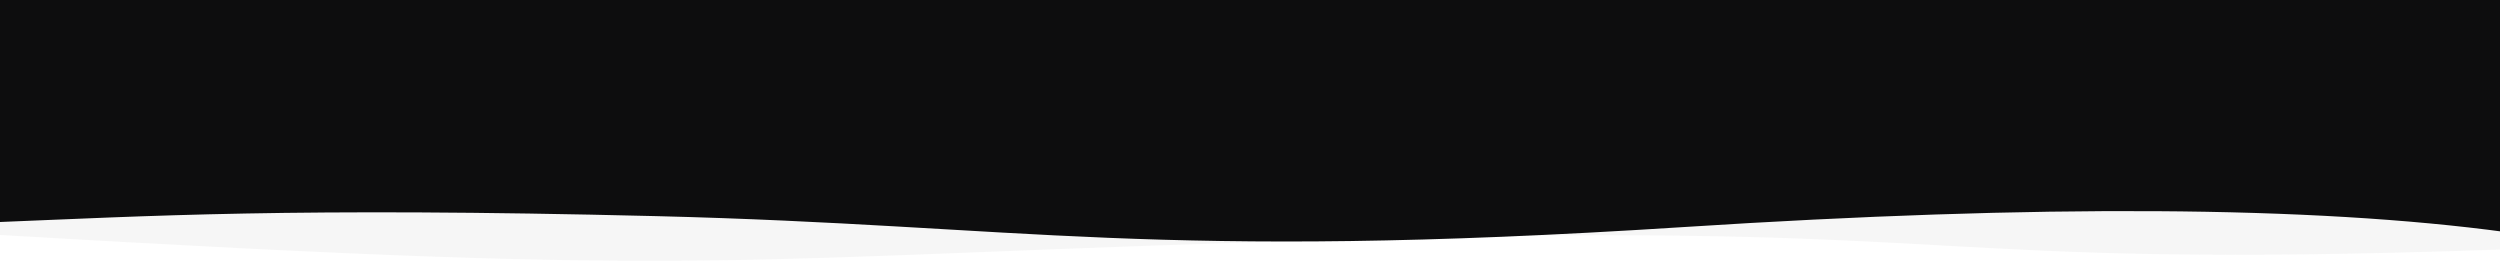
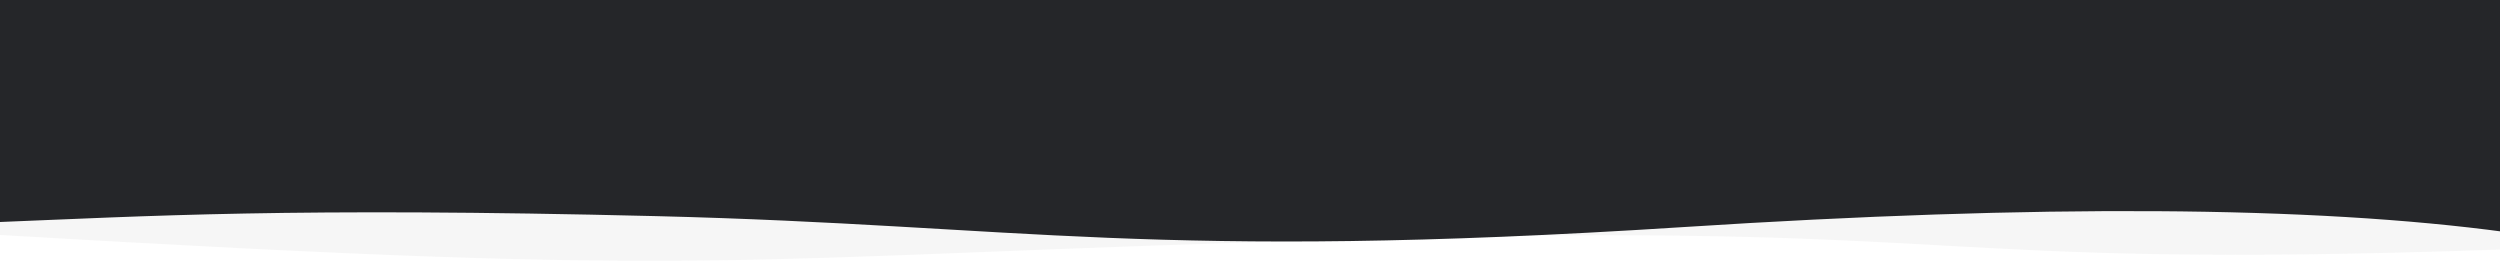
<svg xmlns="http://www.w3.org/2000/svg" width="1294px" height="140px" viewBox="0 0 1294 140" version="1.1">
  <defs>
    <radialGradient cx="116.708%" cy="110.133%" fx="116.708%" fy="110.133%" r="147.8%" gradientTransform="translate(1.167079,1.101332),scale(0.09608,1),rotate(-174.5802),translate(-1.167079,-1.101332)" id="radialGradient-1">
-       <stop stop-color="#494B51" offset="0%" />
-       <stop stop-color="#3D3F44" offset="2.913%" />
-       <stop stop-color="#313236" offset="4.505%" />
+       <stop stop-color="#252629" offset="0%" />
+       <stop stop-color="#252629" offset="2.913%" />
+       <stop stop-color="#252629" offset="4.505%" />
      <stop stop-color="#252629" offset="6.005%" />
-       <stop stop-color="#191A1C" offset="25.482%" />
-       <stop stop-color="#0D0D0E" offset="100%" />
+       <stop stop-color="#252629" offset="25.482%" />
+       <stop stop-color="#252629" offset="100%" />
    </radialGradient>
  </defs>
  <g id="Ressource" stroke="none" stroke-width="1" fill="none" fill-rule="evenodd">
    <g id="wave_header">
      <g id="Group-4-Copy" transform="translate(-5, 0)">
        <path d="M0,7.64775368e-15 L1300,0 C1299.844,26.657 1299.844,69.704 1300,129.143 C990.96,139.998 1034.967,114.449 701.503,123.932 C368.04,133.415 390.606,144.317 0,121.343 C1,88.126 1,47.679 0,7.64775368e-15 Z" id="Wave" fill="#C4C4C4" opacity="0.15" />
        <path d="M1,0 L925.701,0 L1302,0 C1302,60.12 1302,98.476 1302,115.07 C1221.605,111.87 1147.814,107.196 958.282,111.87 C768.75,116.543 701.824,135.236 426.321,117.515 C242.653,105.701 100.879,106.571 1,120.123 L1,0 Z" id="Wave" fill="url(#radialGradient-1)" transform="translate(651.5, 62.5) scale(-1, 1) translate(-651.5, -62.5) " />
      </g>
    </g>
  </g>
</svg>
